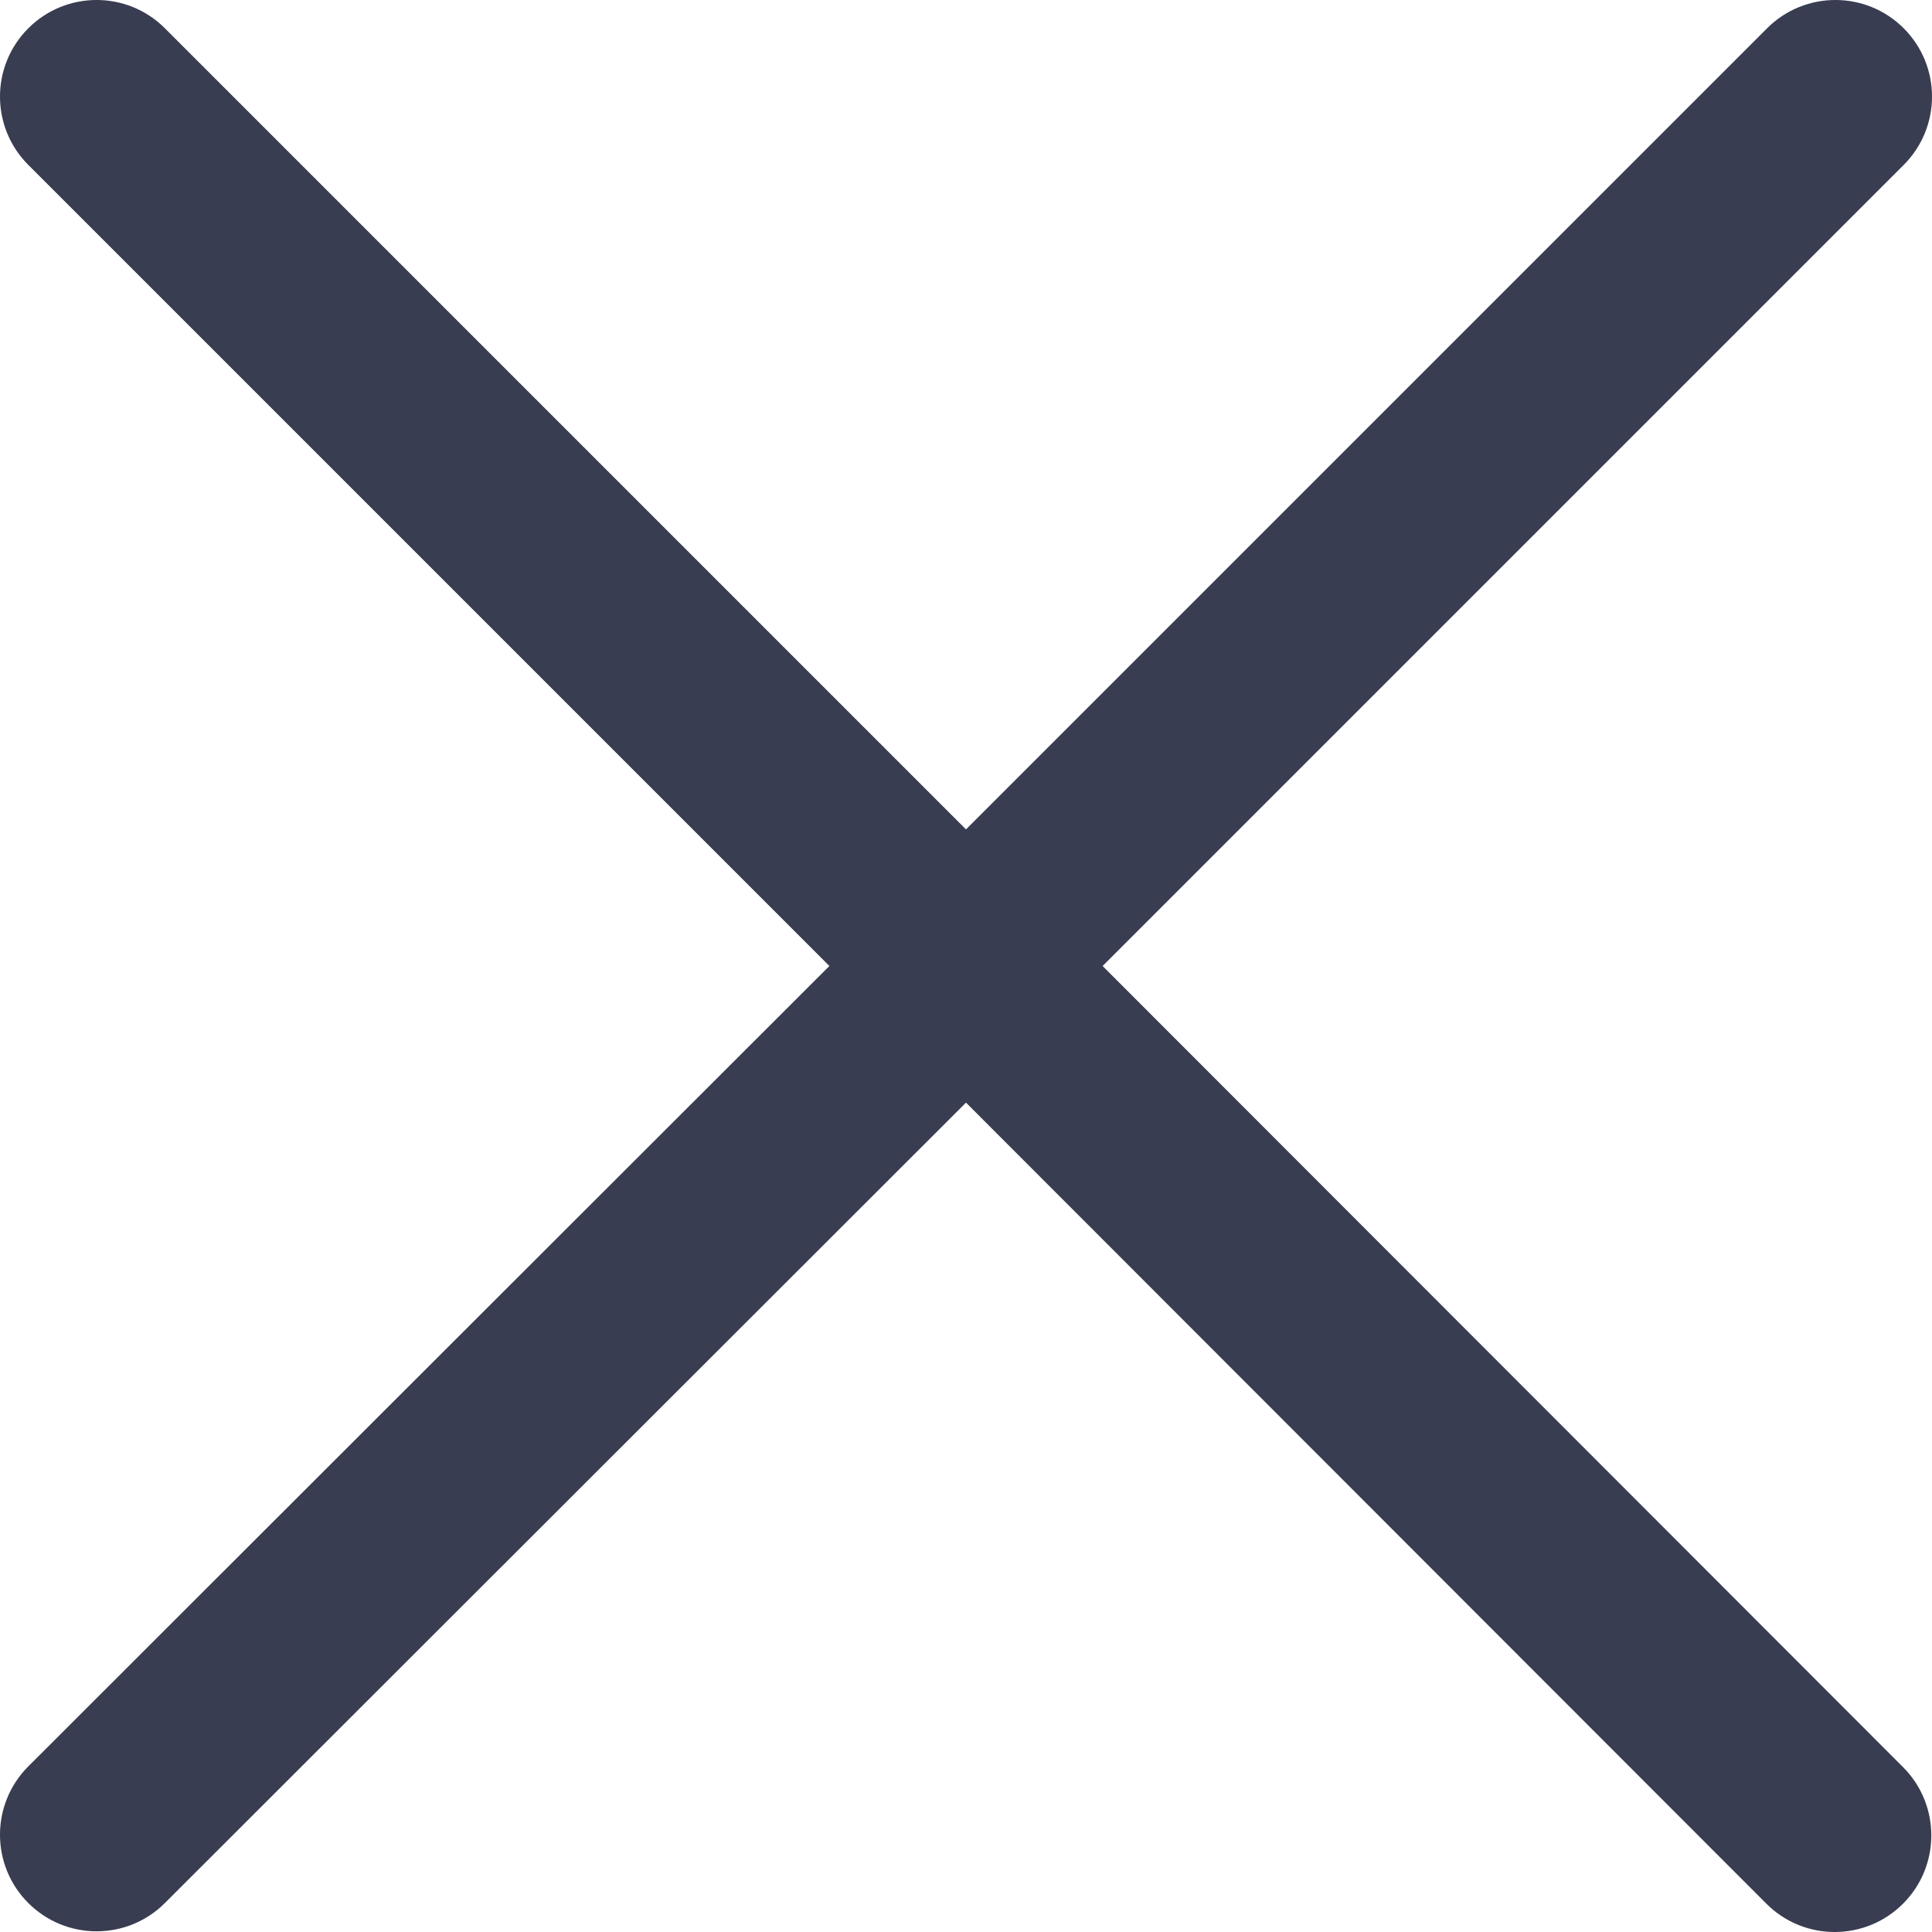
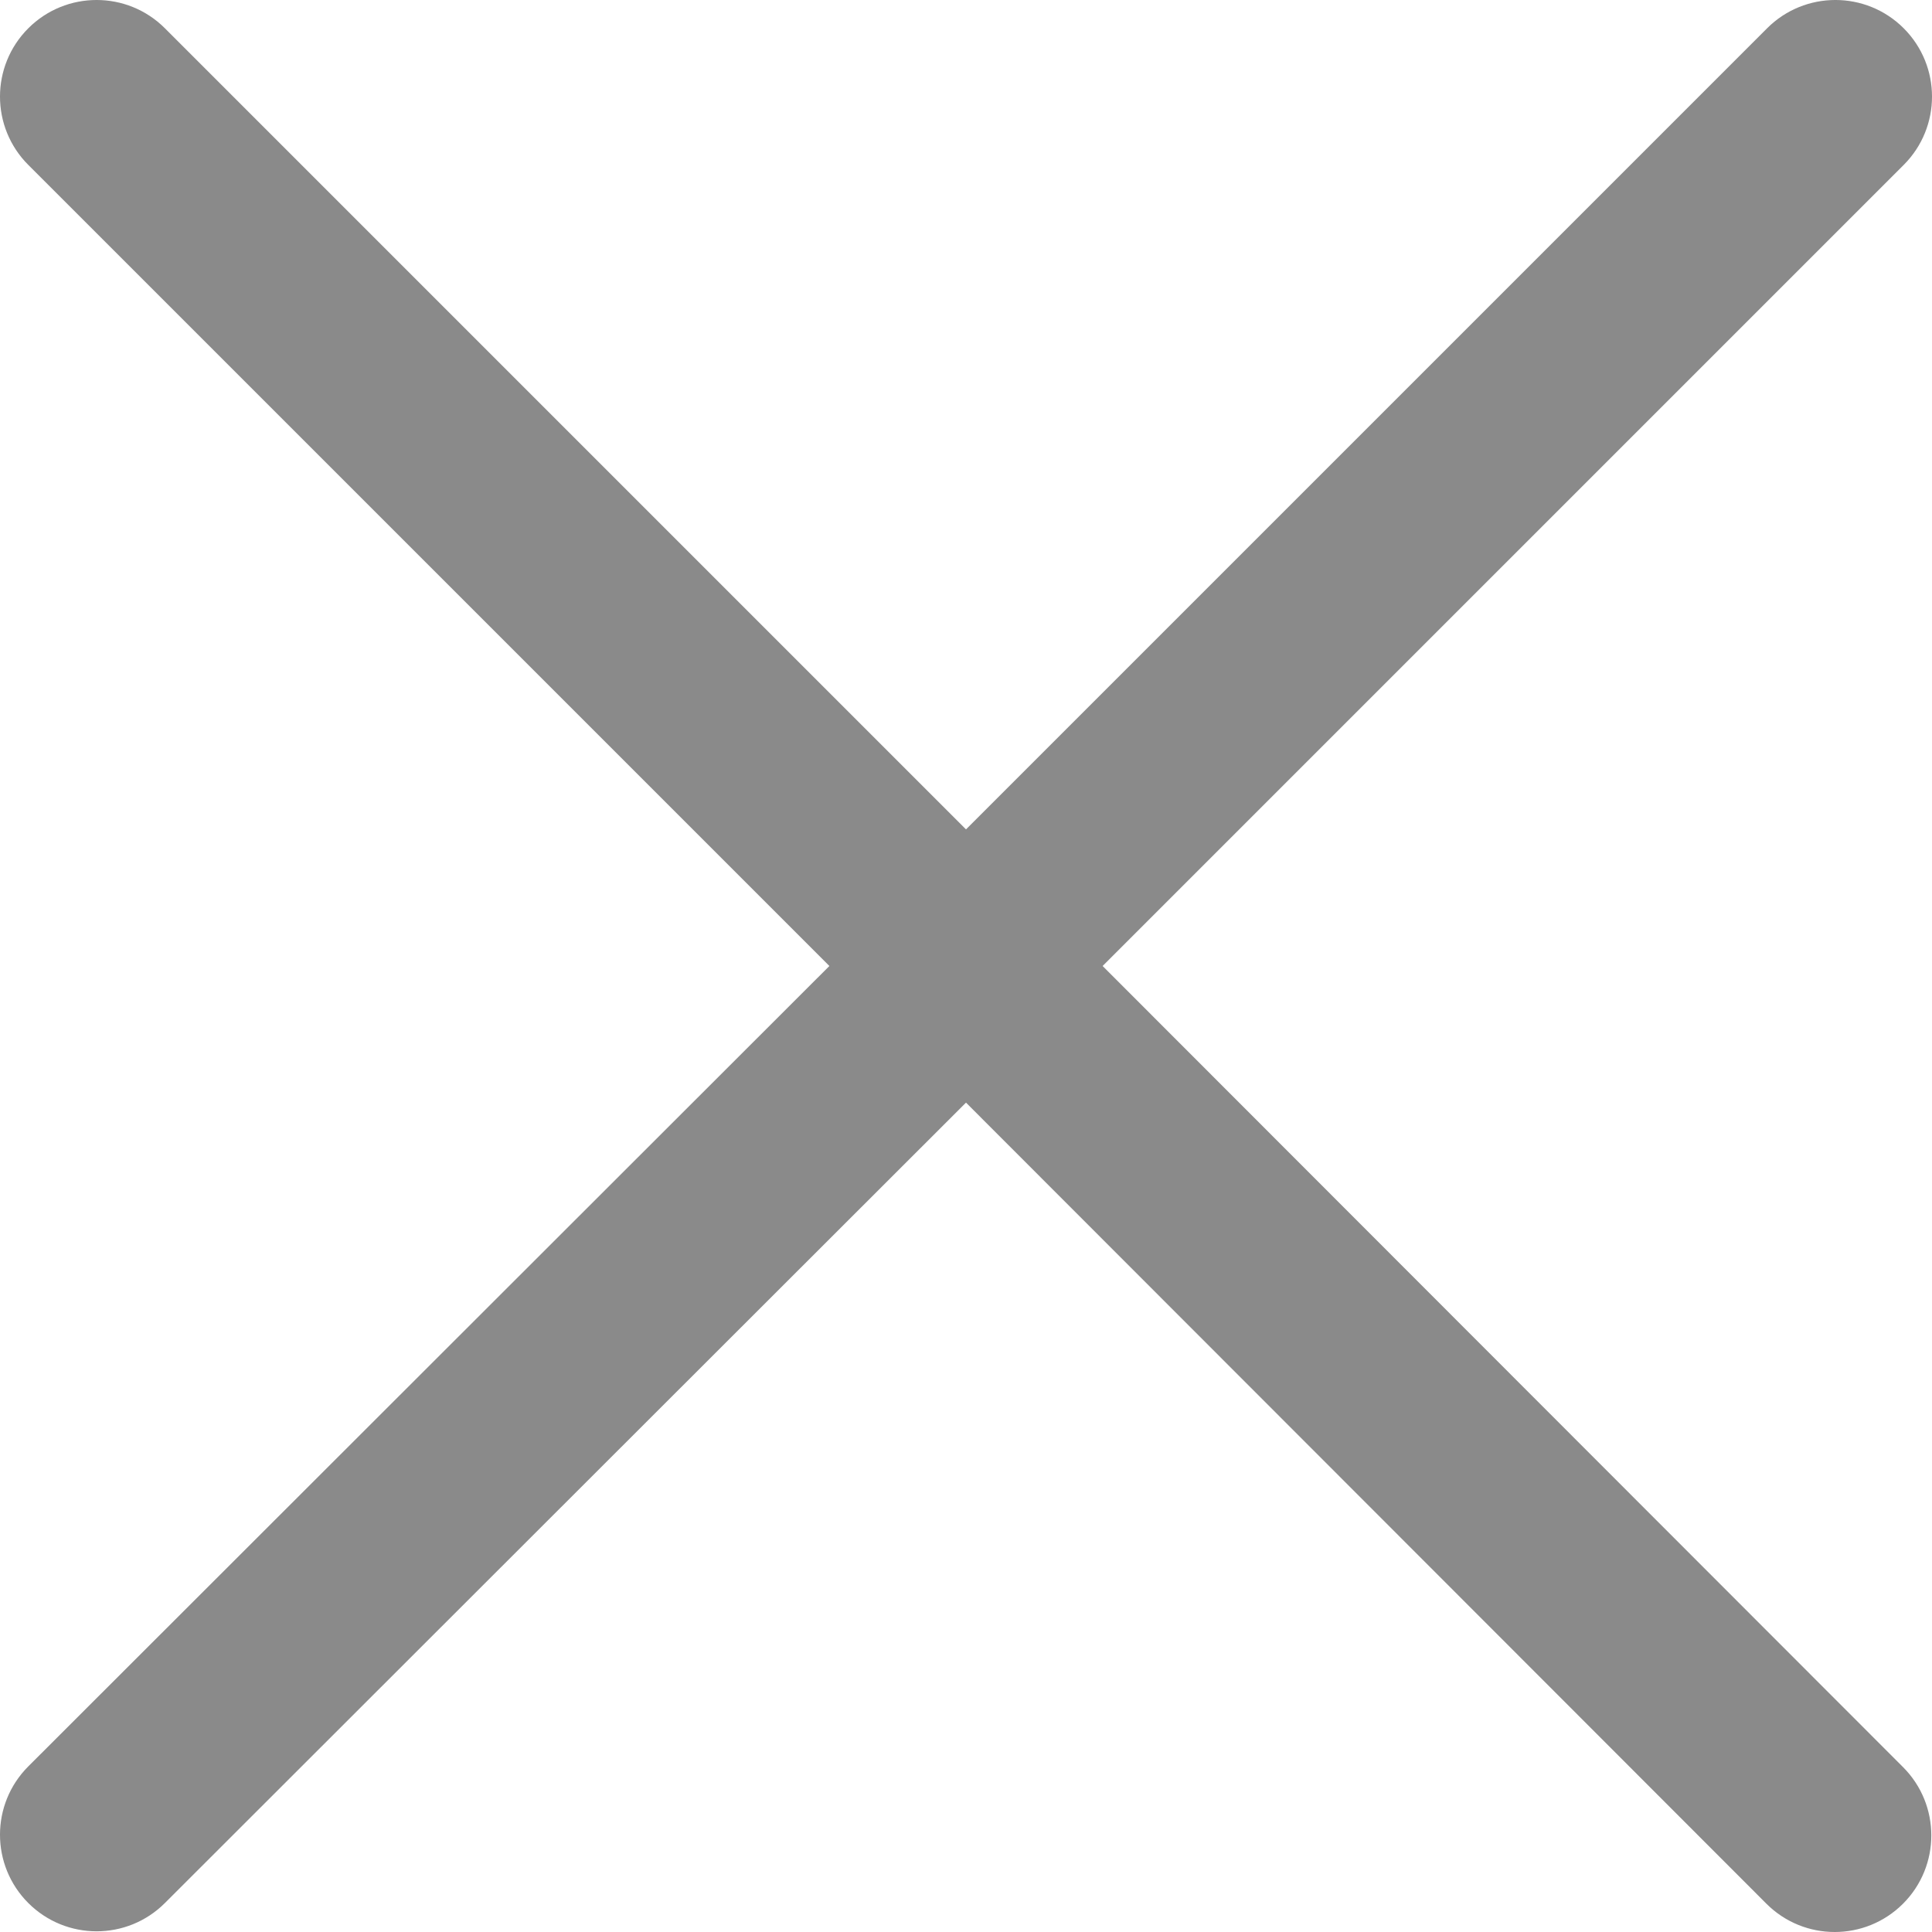
<svg xmlns="http://www.w3.org/2000/svg" width="14" height="14" viewBox="0 0 14 14">
-   <path fill="#383d51" d="M13.795.205a.7.7 0 00-.99 0L7 6.01 1.195.205a.7.7 0 10-.99.99L6.01 7 .205 12.8a.7.7 0 10.99.99L7 7.99l5.8 5.805a.7.7 0 00.99-.99L7.99 7l5.805-5.805a.7.7 0 000-.99z" data-name="Path 10679" />
+   <path fill="#8a8a8a" d="M13.795.205a.7.7 0 00-.99 0L7 6.01 1.195.205a.7.7 0 10-.99.99L6.01 7 .205 12.8a.7.7 0 10.99.99L7 7.99l5.8 5.805a.7.7 0 00.99-.99L7.99 7l5.805-5.805a.7.7 0 000-.99z" data-name="Path 10679" />
</svg>
